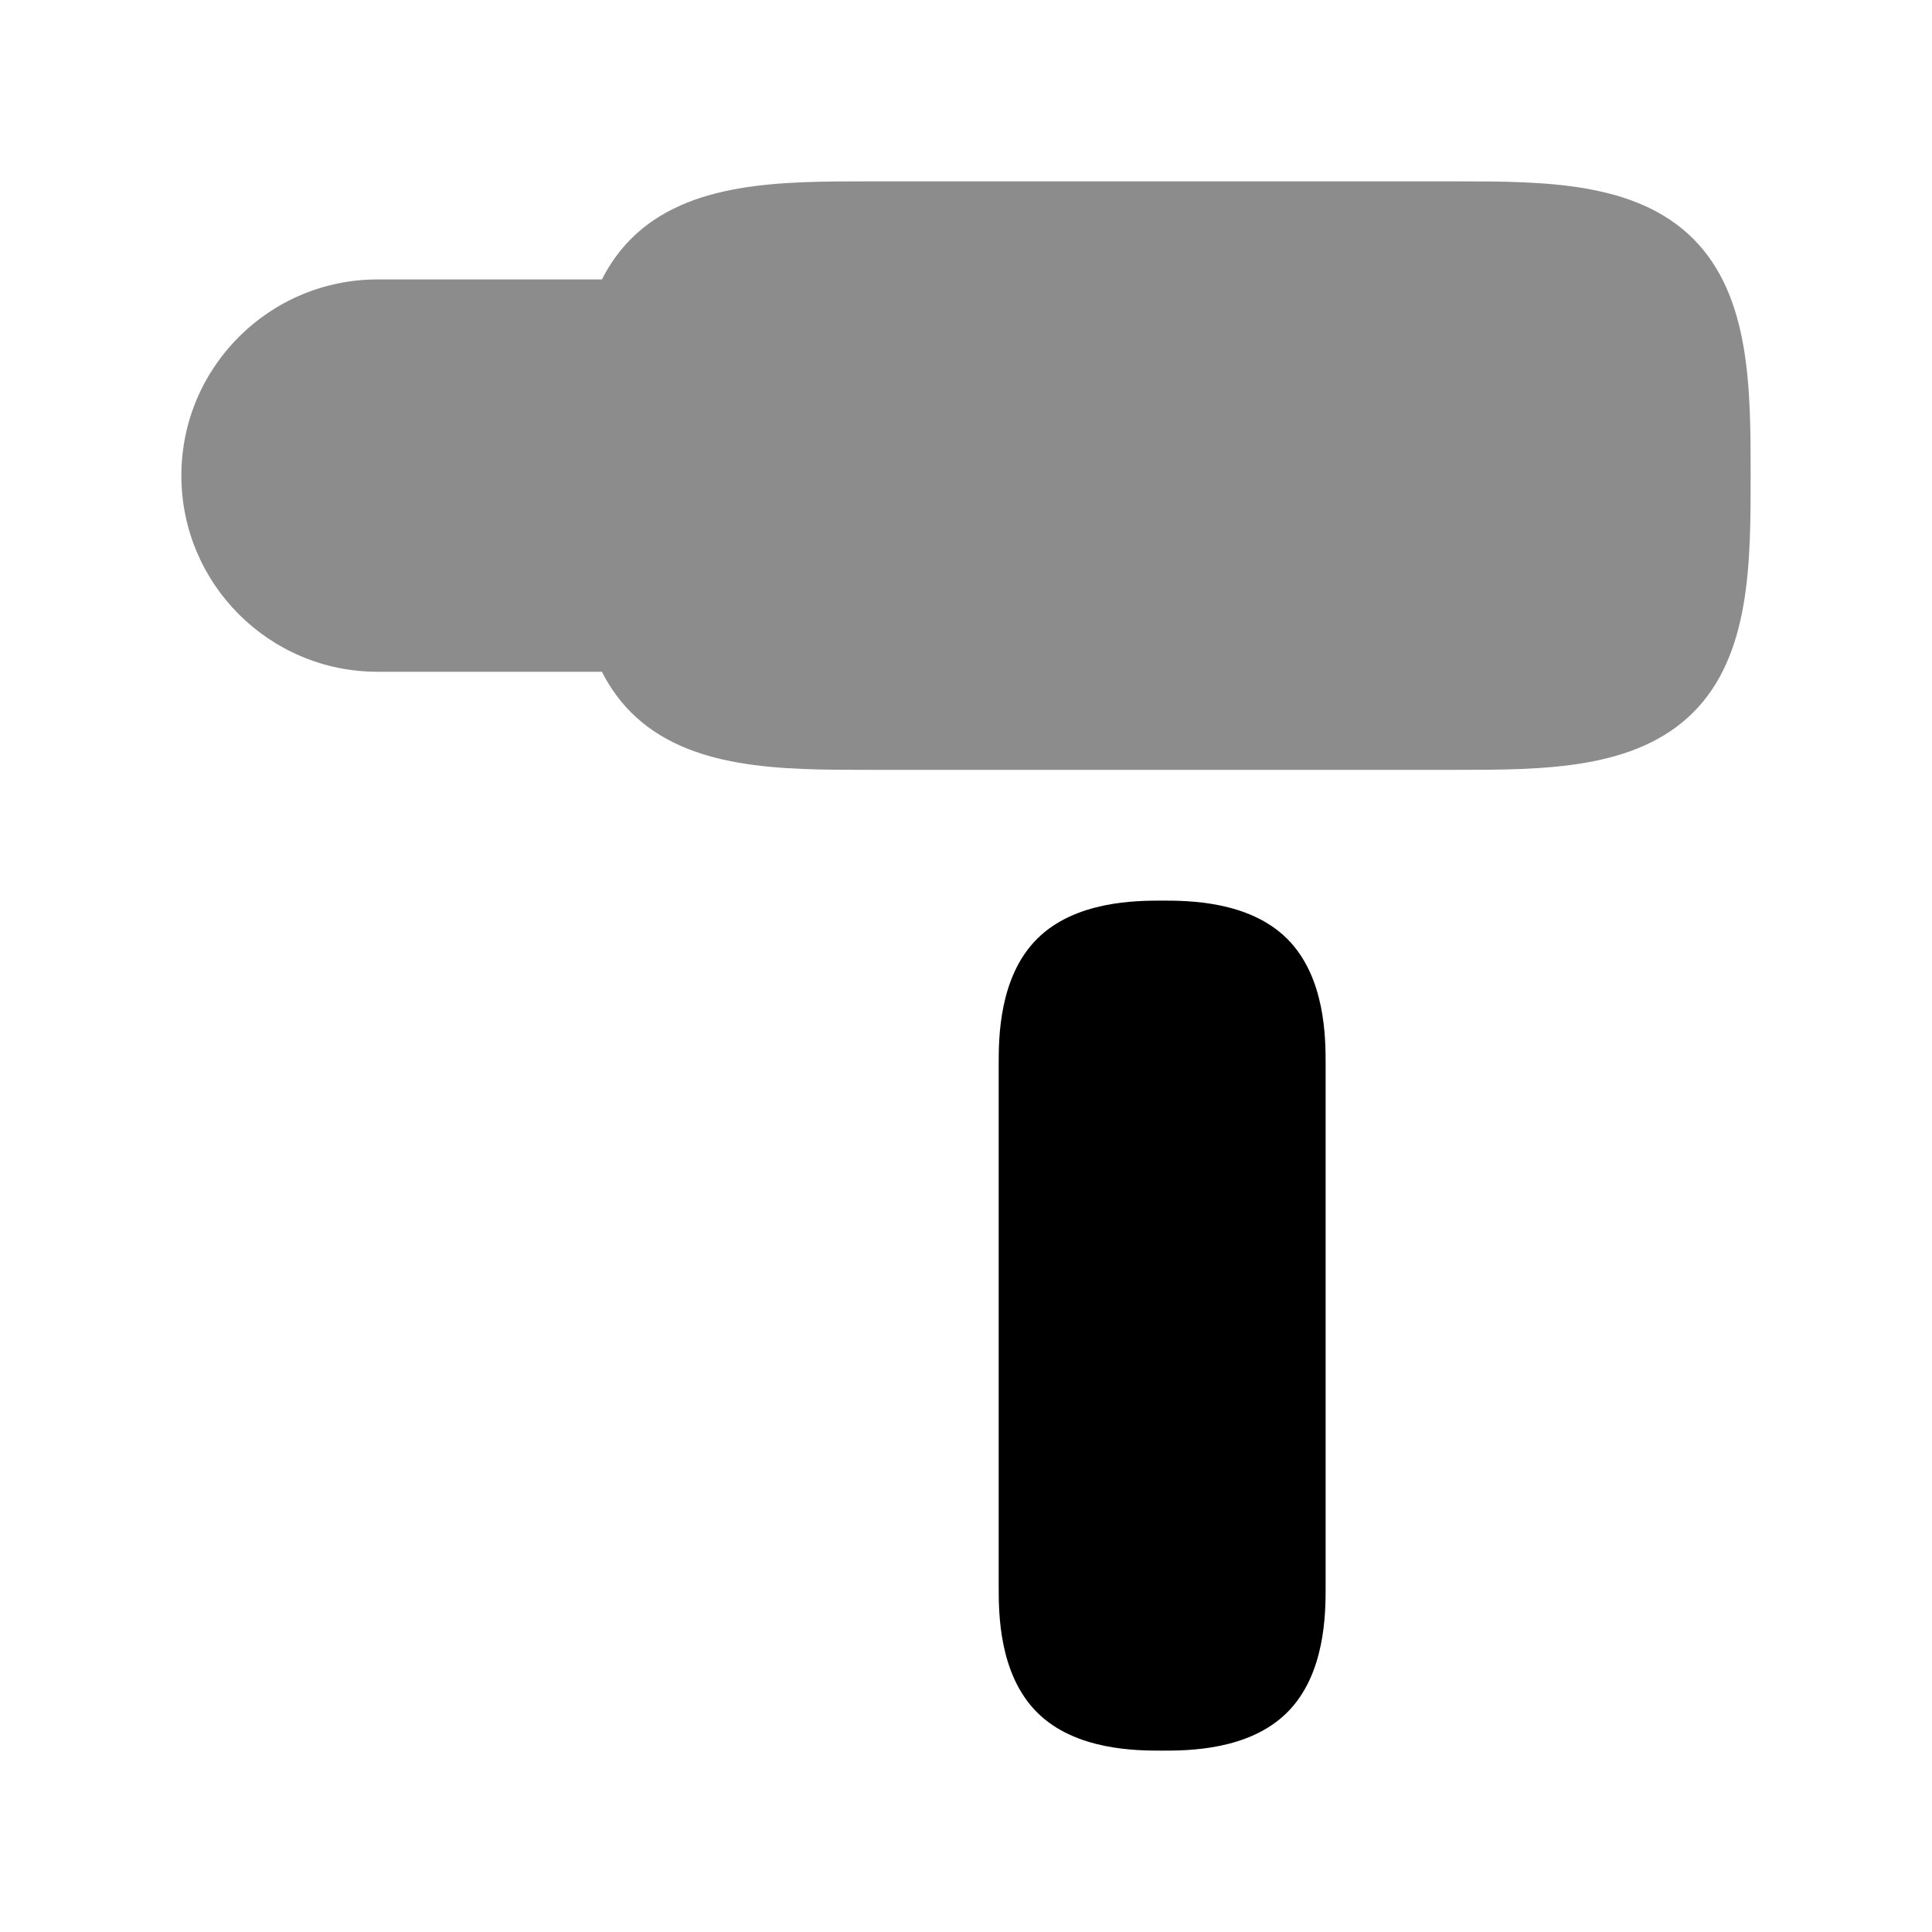
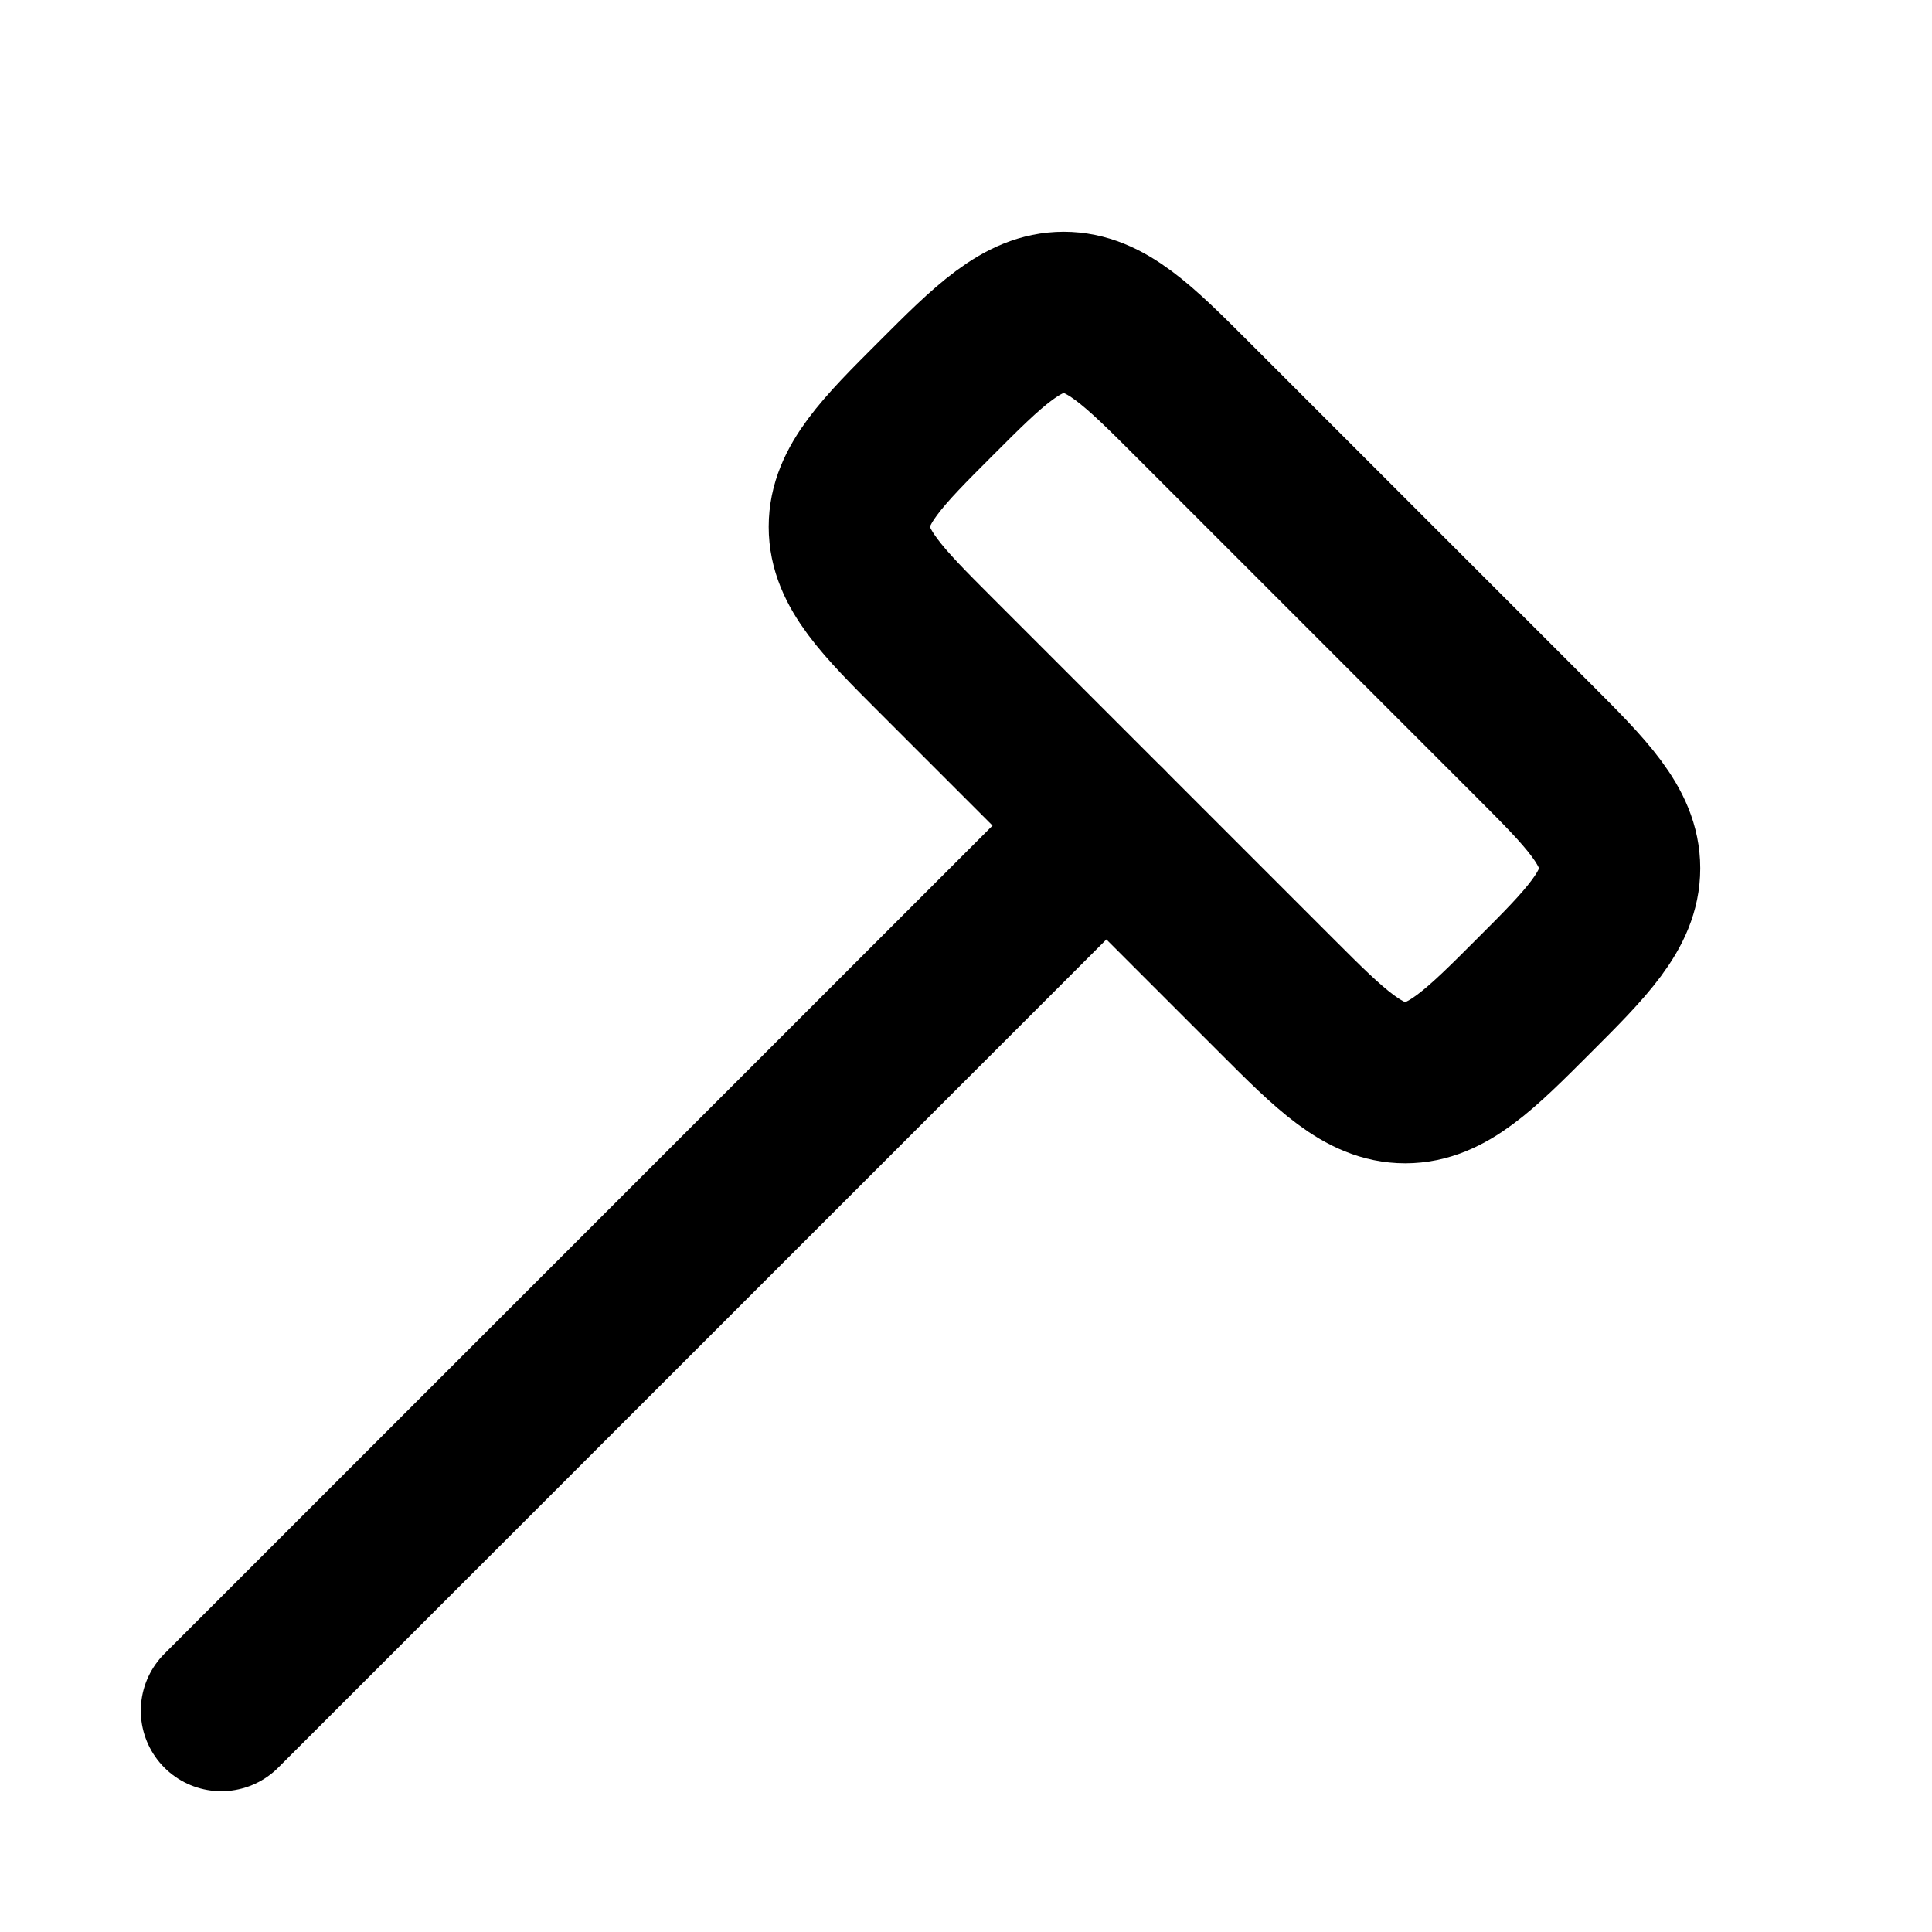
- <svg xmlns="http://www.w3.org/2000/svg" viewBox="0 0 16 16" width="24" height="24" fill="none">
-   <g transform="translate(8 8) scale(1.083) translate(-8 -8)">
-     <g>
-       <g>
-         <path d="M5 4.25C5 3.586 5 2.879 5.439 2.439C5.879 2 6.585 2 7.25 2L11.75 2C12.415 2 13.121 2 13.561 2.439C14 2.879 14 3.586 14 4.25L14 4.25C14 4.915 14 5.621 13.561 6.061C13.121 6.5 12.415 6.5 11.75 6.5L7.25 6.5C6.585 6.5 5.879 6.5 5.439 6.061C5 5.621 5 4.915 5 4.25ZM2 4.25C2 3.422 2.672 2.75 3.5 2.75L5.5 2.75L5.5 5.75L3.5 5.75C2.672 5.75 2 5.078 2 4.25Z" fill="currentColor" fill-opacity="0.45" />
-       </g>
-       <g>
-         <path d="M8.25 8.75C8.25 8.557 8.25 8.086 8.543 7.793C8.836 7.5 9.307 7.5 9.5 7.5L9.5 7.5C9.693 7.5 10.164 7.5 10.457 7.793C10.75 8.086 10.75 8.557 10.75 8.75L10.75 12.75C10.75 12.943 10.75 13.414 10.457 13.707C10.164 14 9.693 14 9.5 14L9.5 14C9.307 14 8.836 14 8.543 13.707C8.25 13.414 8.25 12.943 8.25 12.75Z" fill="currentColor" />
-       </g>
-     </g>
-   </g>
+ <svg xmlns="http://www.w3.org/2000/svg" viewBox="0 0 24 24" width="24" height="24" fill="none">
+   <path d="M2.749 21.251L13.744 10.256" fill="none" stroke="currentColor" stroke-width="2" stroke-linecap="round" stroke-linejoin="round" />
+   <path d="M11.623 8.135C10.966 7.478 10.549 7.061 10.549 6.544C10.549 6.026 10.966 5.609 11.623 4.953L11.623 4.953C12.279 4.296 12.696 3.879 13.214 3.879C13.731 3.879 14.148 4.296 14.805 4.953L19.047 9.195C19.704 9.852 20.121 10.269 20.121 10.786C20.121 11.304 19.704 11.721 19.047 12.377L19.047 12.377C18.391 13.034 17.974 13.451 17.456 13.451C16.939 13.451 16.522 13.034 15.865 12.377Z" fill="none" stroke="currentColor" stroke-width="2" stroke-linecap="round" stroke-linejoin="round" />
</svg>
